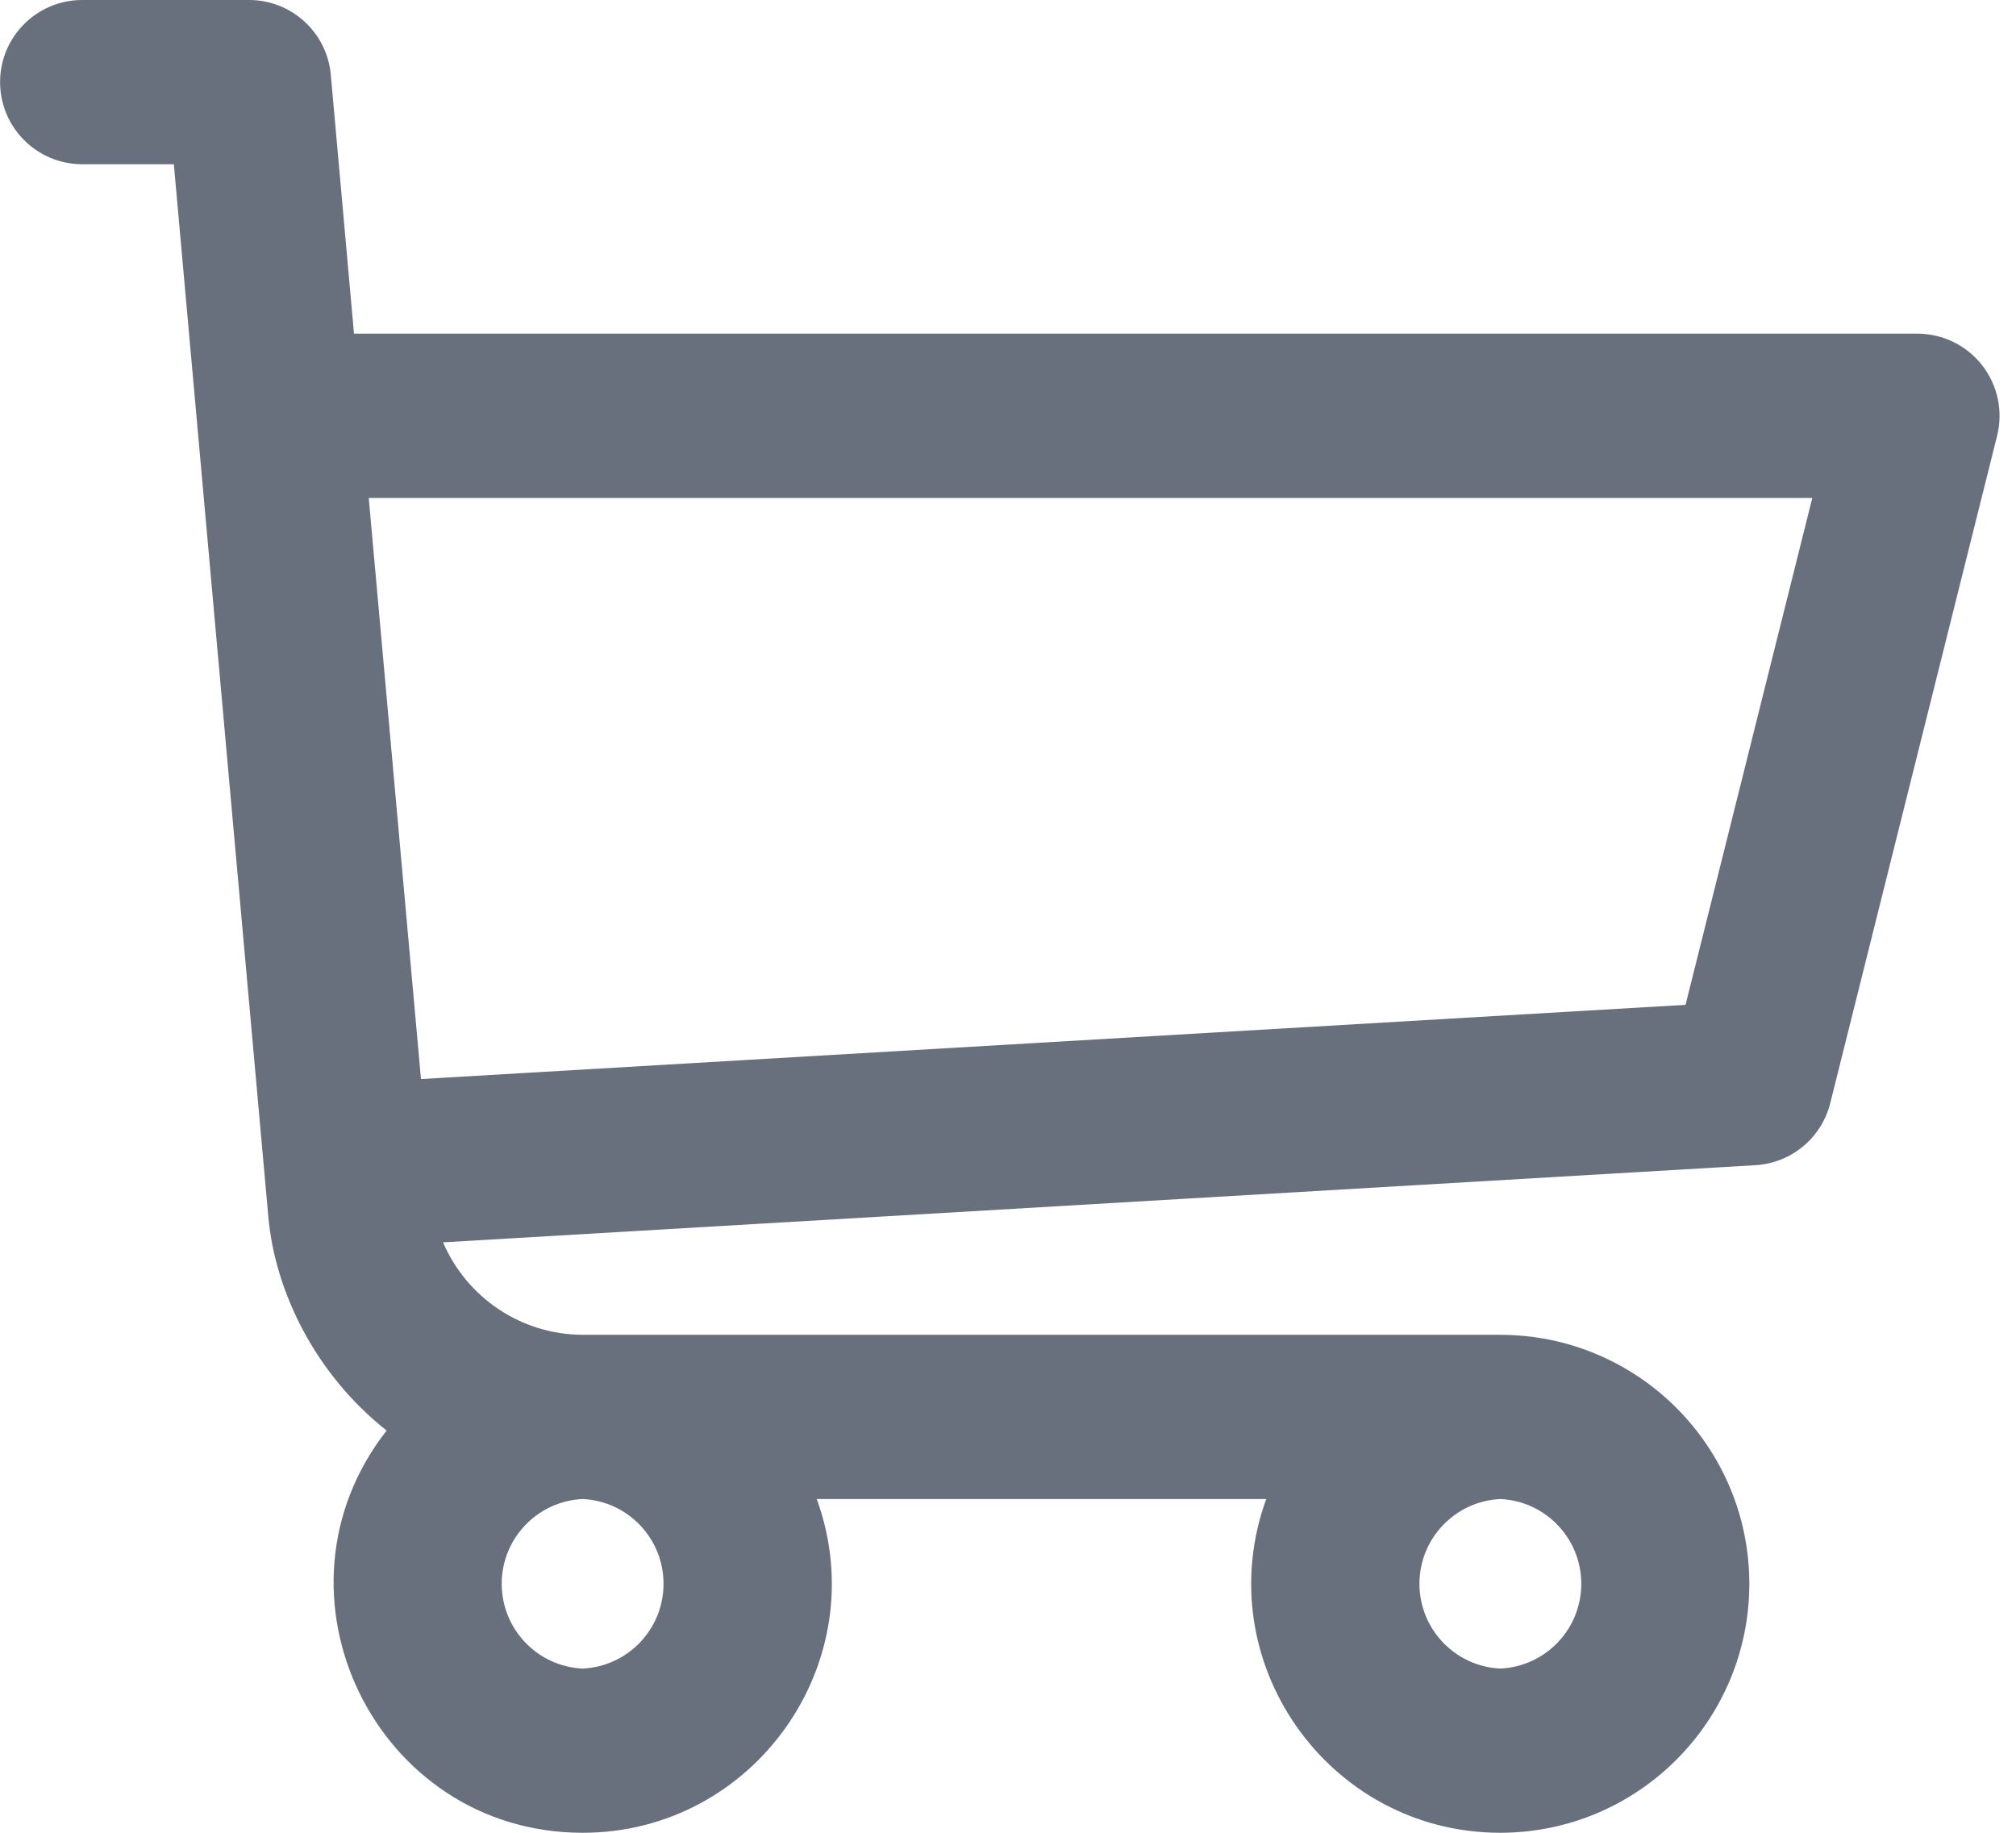
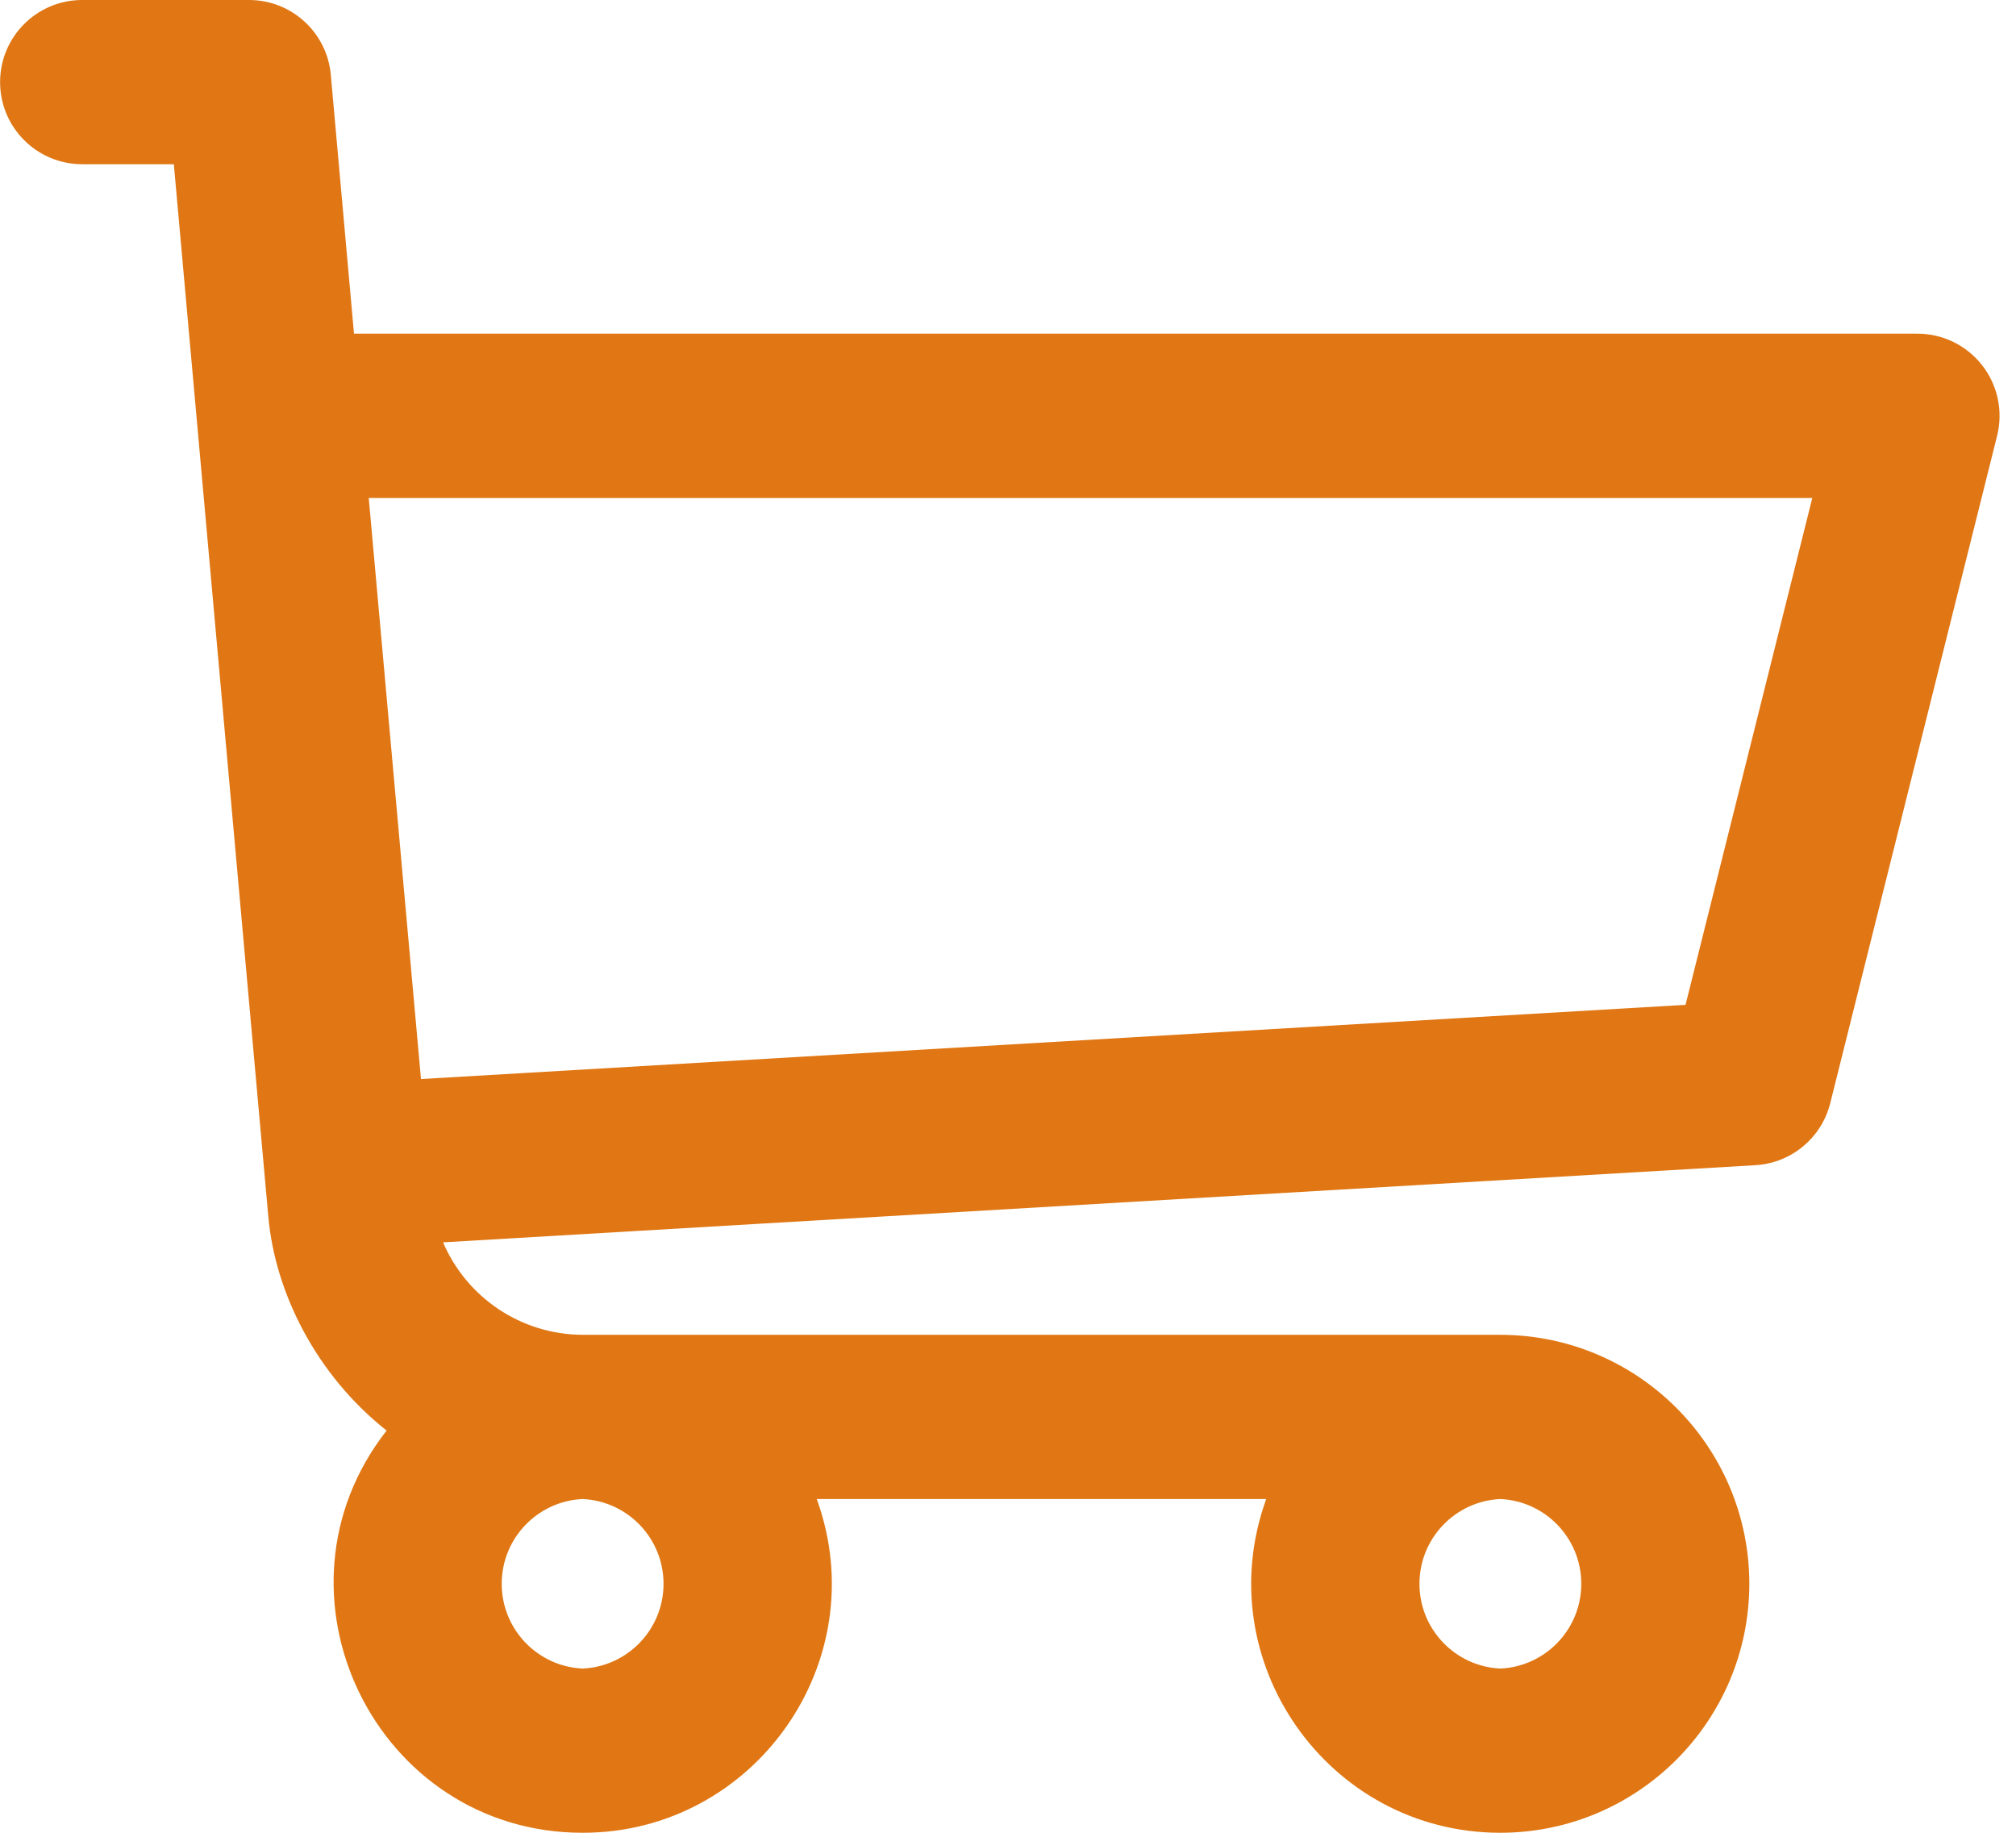
<svg xmlns="http://www.w3.org/2000/svg" width="22" height="20">
-   <path d="M20.925 3.641H3.863L3.61.816A.896.896 0 0 0 2.717 0H.897a.896.896 0 1 0 0 1.792h1l1.031 11.483c.073.828.52 1.726 1.291 2.336C2.83 17.385 4.099 20 6.359 20c1.875 0 3.197-1.87 2.554-3.642h4.905c-.642 1.77.677 3.642 2.555 3.642a2.72 2.72 0 0 0 2.717-2.717 2.72 2.72 0 0 0-2.717-2.717H6.365c-.681 0-1.274-.41-1.53-1.009l14.321-.842a.896.896 0 0 0 .817-.677l1.821-7.283a.897.897 0 0 0-.87-1.114ZM6.358 18.208a.926.926 0 0 1 0-1.85.926.926 0 0 1 0 1.85Zm10.015 0a.926.926 0 0 1 0-1.85.926.926 0 0 1 0 1.85Zm2.021-7.243-13.8.81-.57-6.341h15.753l-1.383 5.53Z" fill="#69707D" fill-rule="nonzero" />
+   <path d="M20.925 3.641H3.863L3.61.816A.896.896 0 0 0 2.717 0H.897a.896.896 0 1 0 0 1.792h1l1.031 11.483c.073.828.52 1.726 1.291 2.336C2.83 17.385 4.099 20 6.359 20c1.875 0 3.197-1.87 2.554-3.642h4.905c-.642 1.77.677 3.642 2.555 3.642a2.72 2.72 0 0 0 2.717-2.717 2.72 2.72 0 0 0-2.717-2.717H6.365c-.681 0-1.274-.41-1.53-1.009l14.321-.842a.896.896 0 0 0 .817-.677l1.821-7.283a.897.897 0 0 0-.87-1.114ZM6.358 18.208a.926.926 0 0 1 0-1.85.926.926 0 0 1 0 1.85Zm10.015 0a.926.926 0 0 1 0-1.85.926.926 0 0 1 0 1.85Zm2.021-7.243-13.8.81-.57-6.341h15.753l-1.383 5.53Z" fill="#e07714" fill-rule="nonzero" />
</svg>
